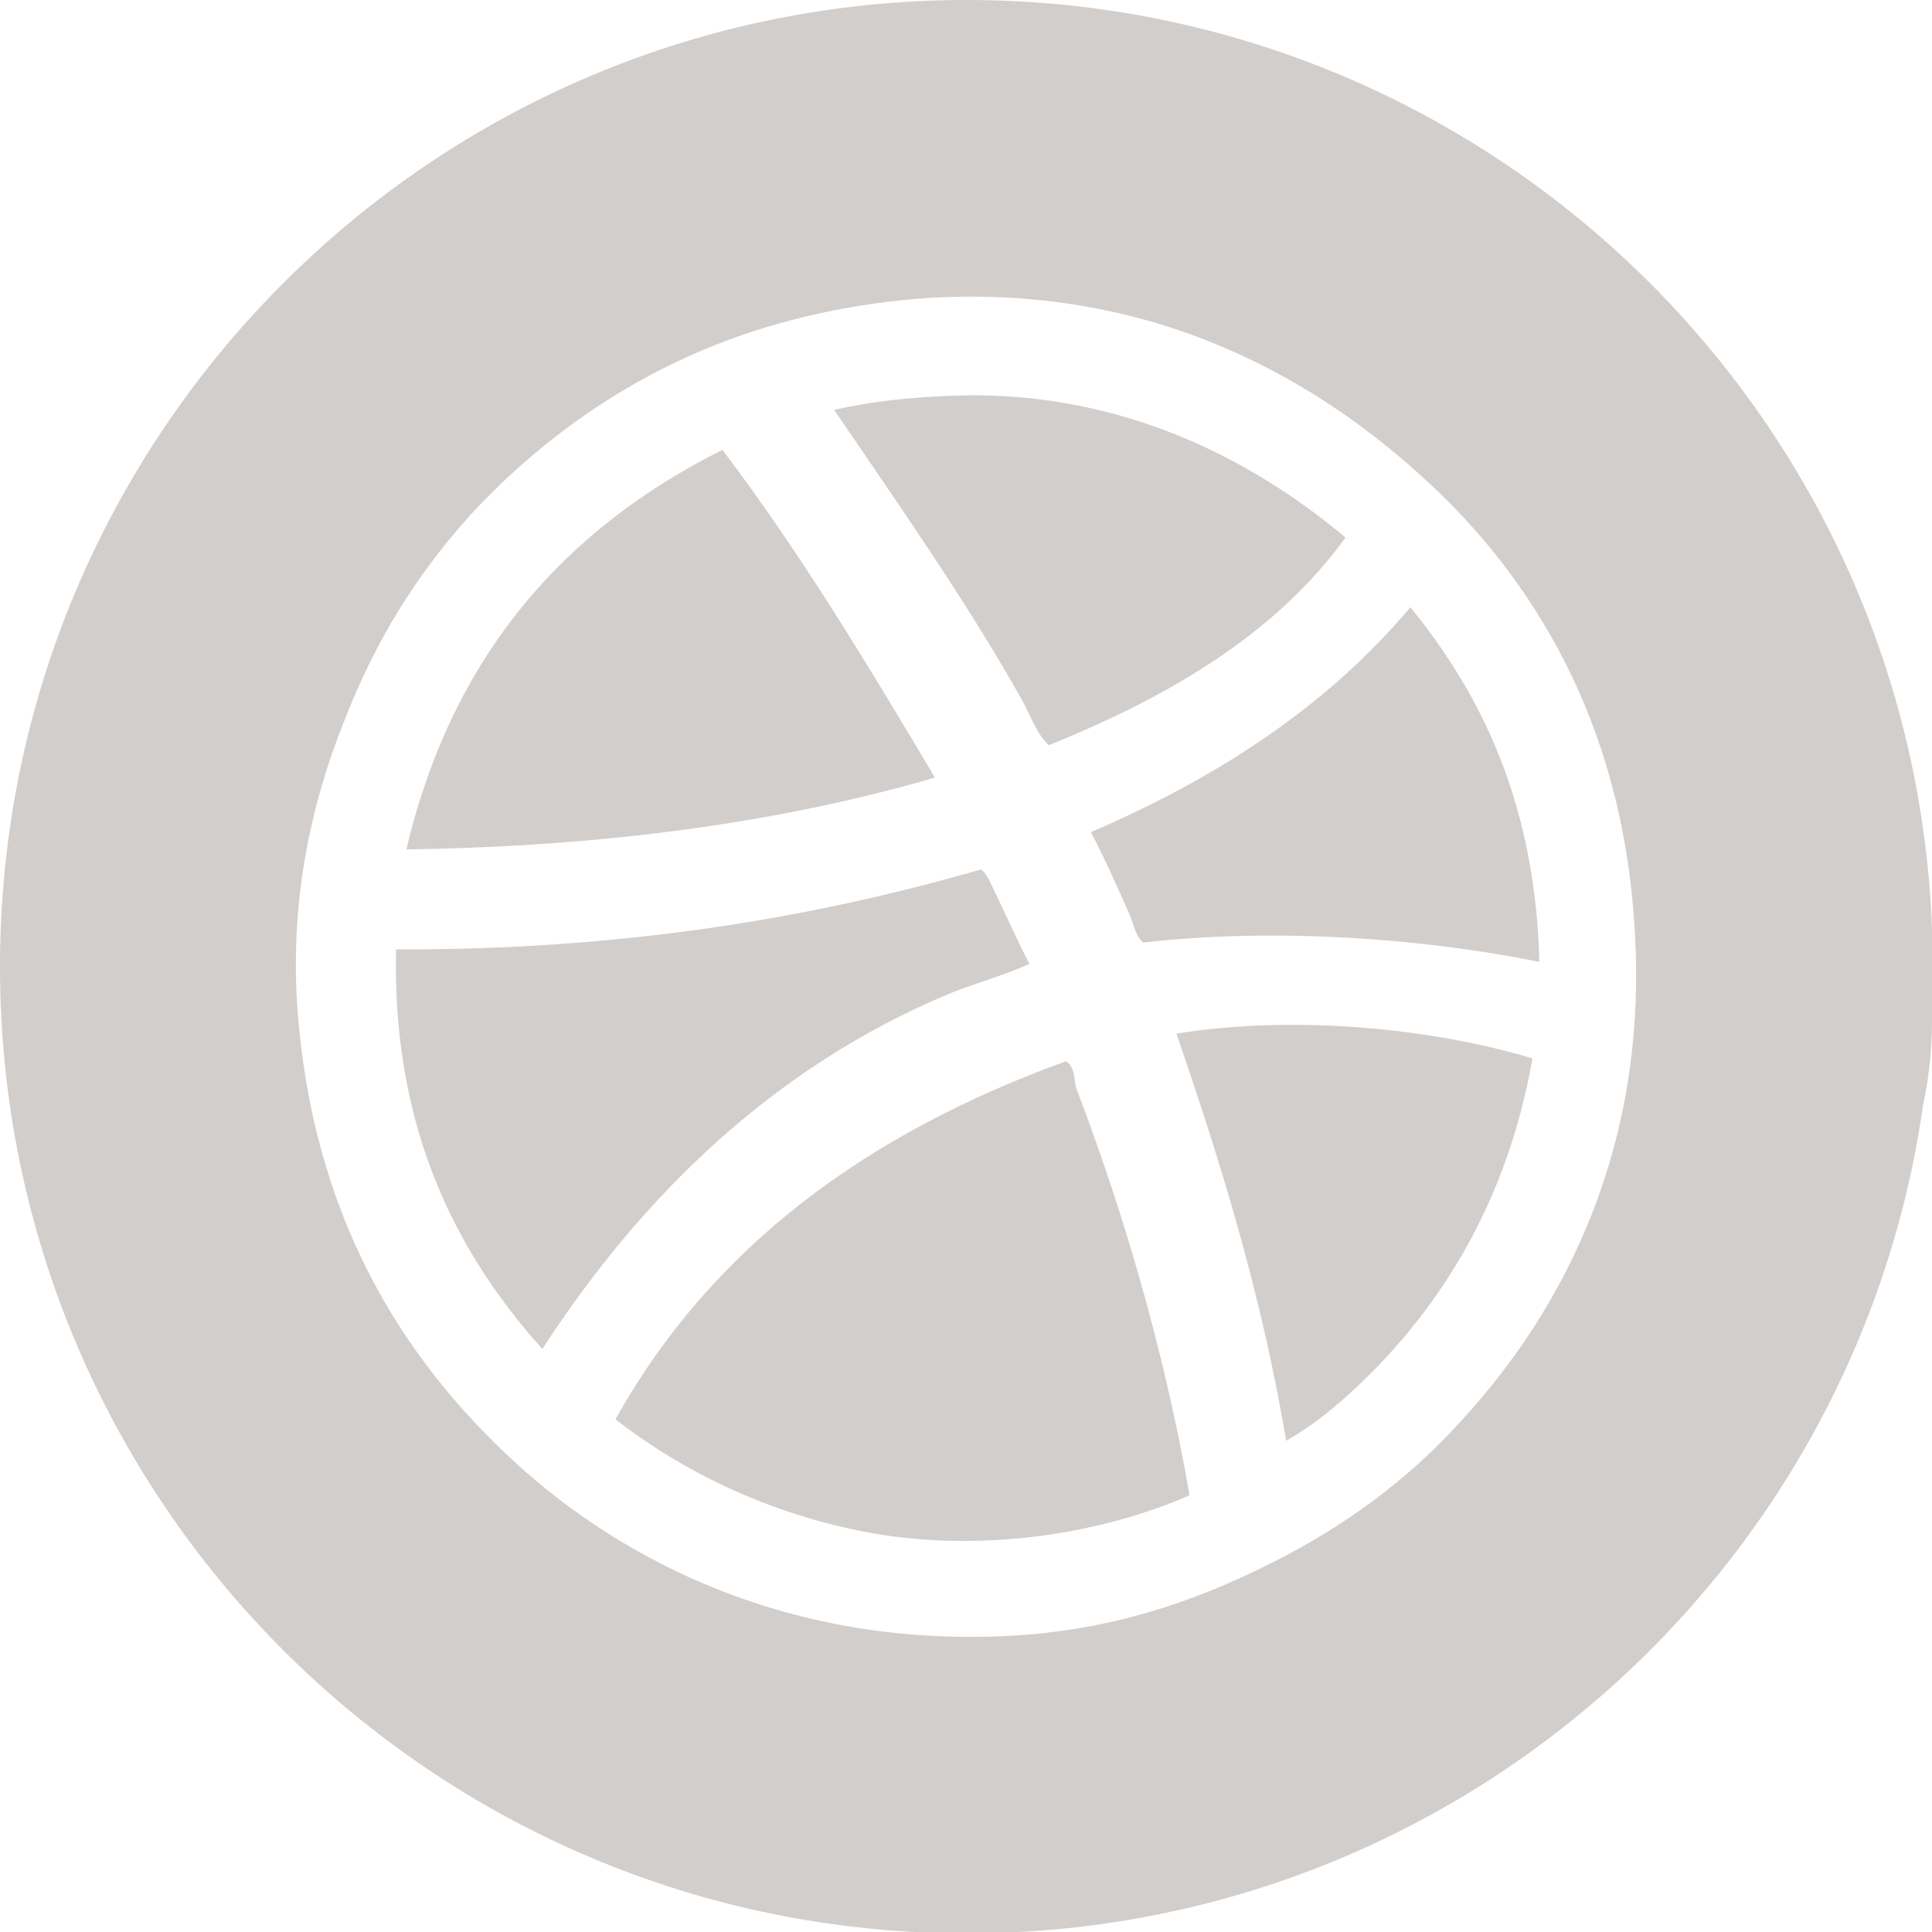
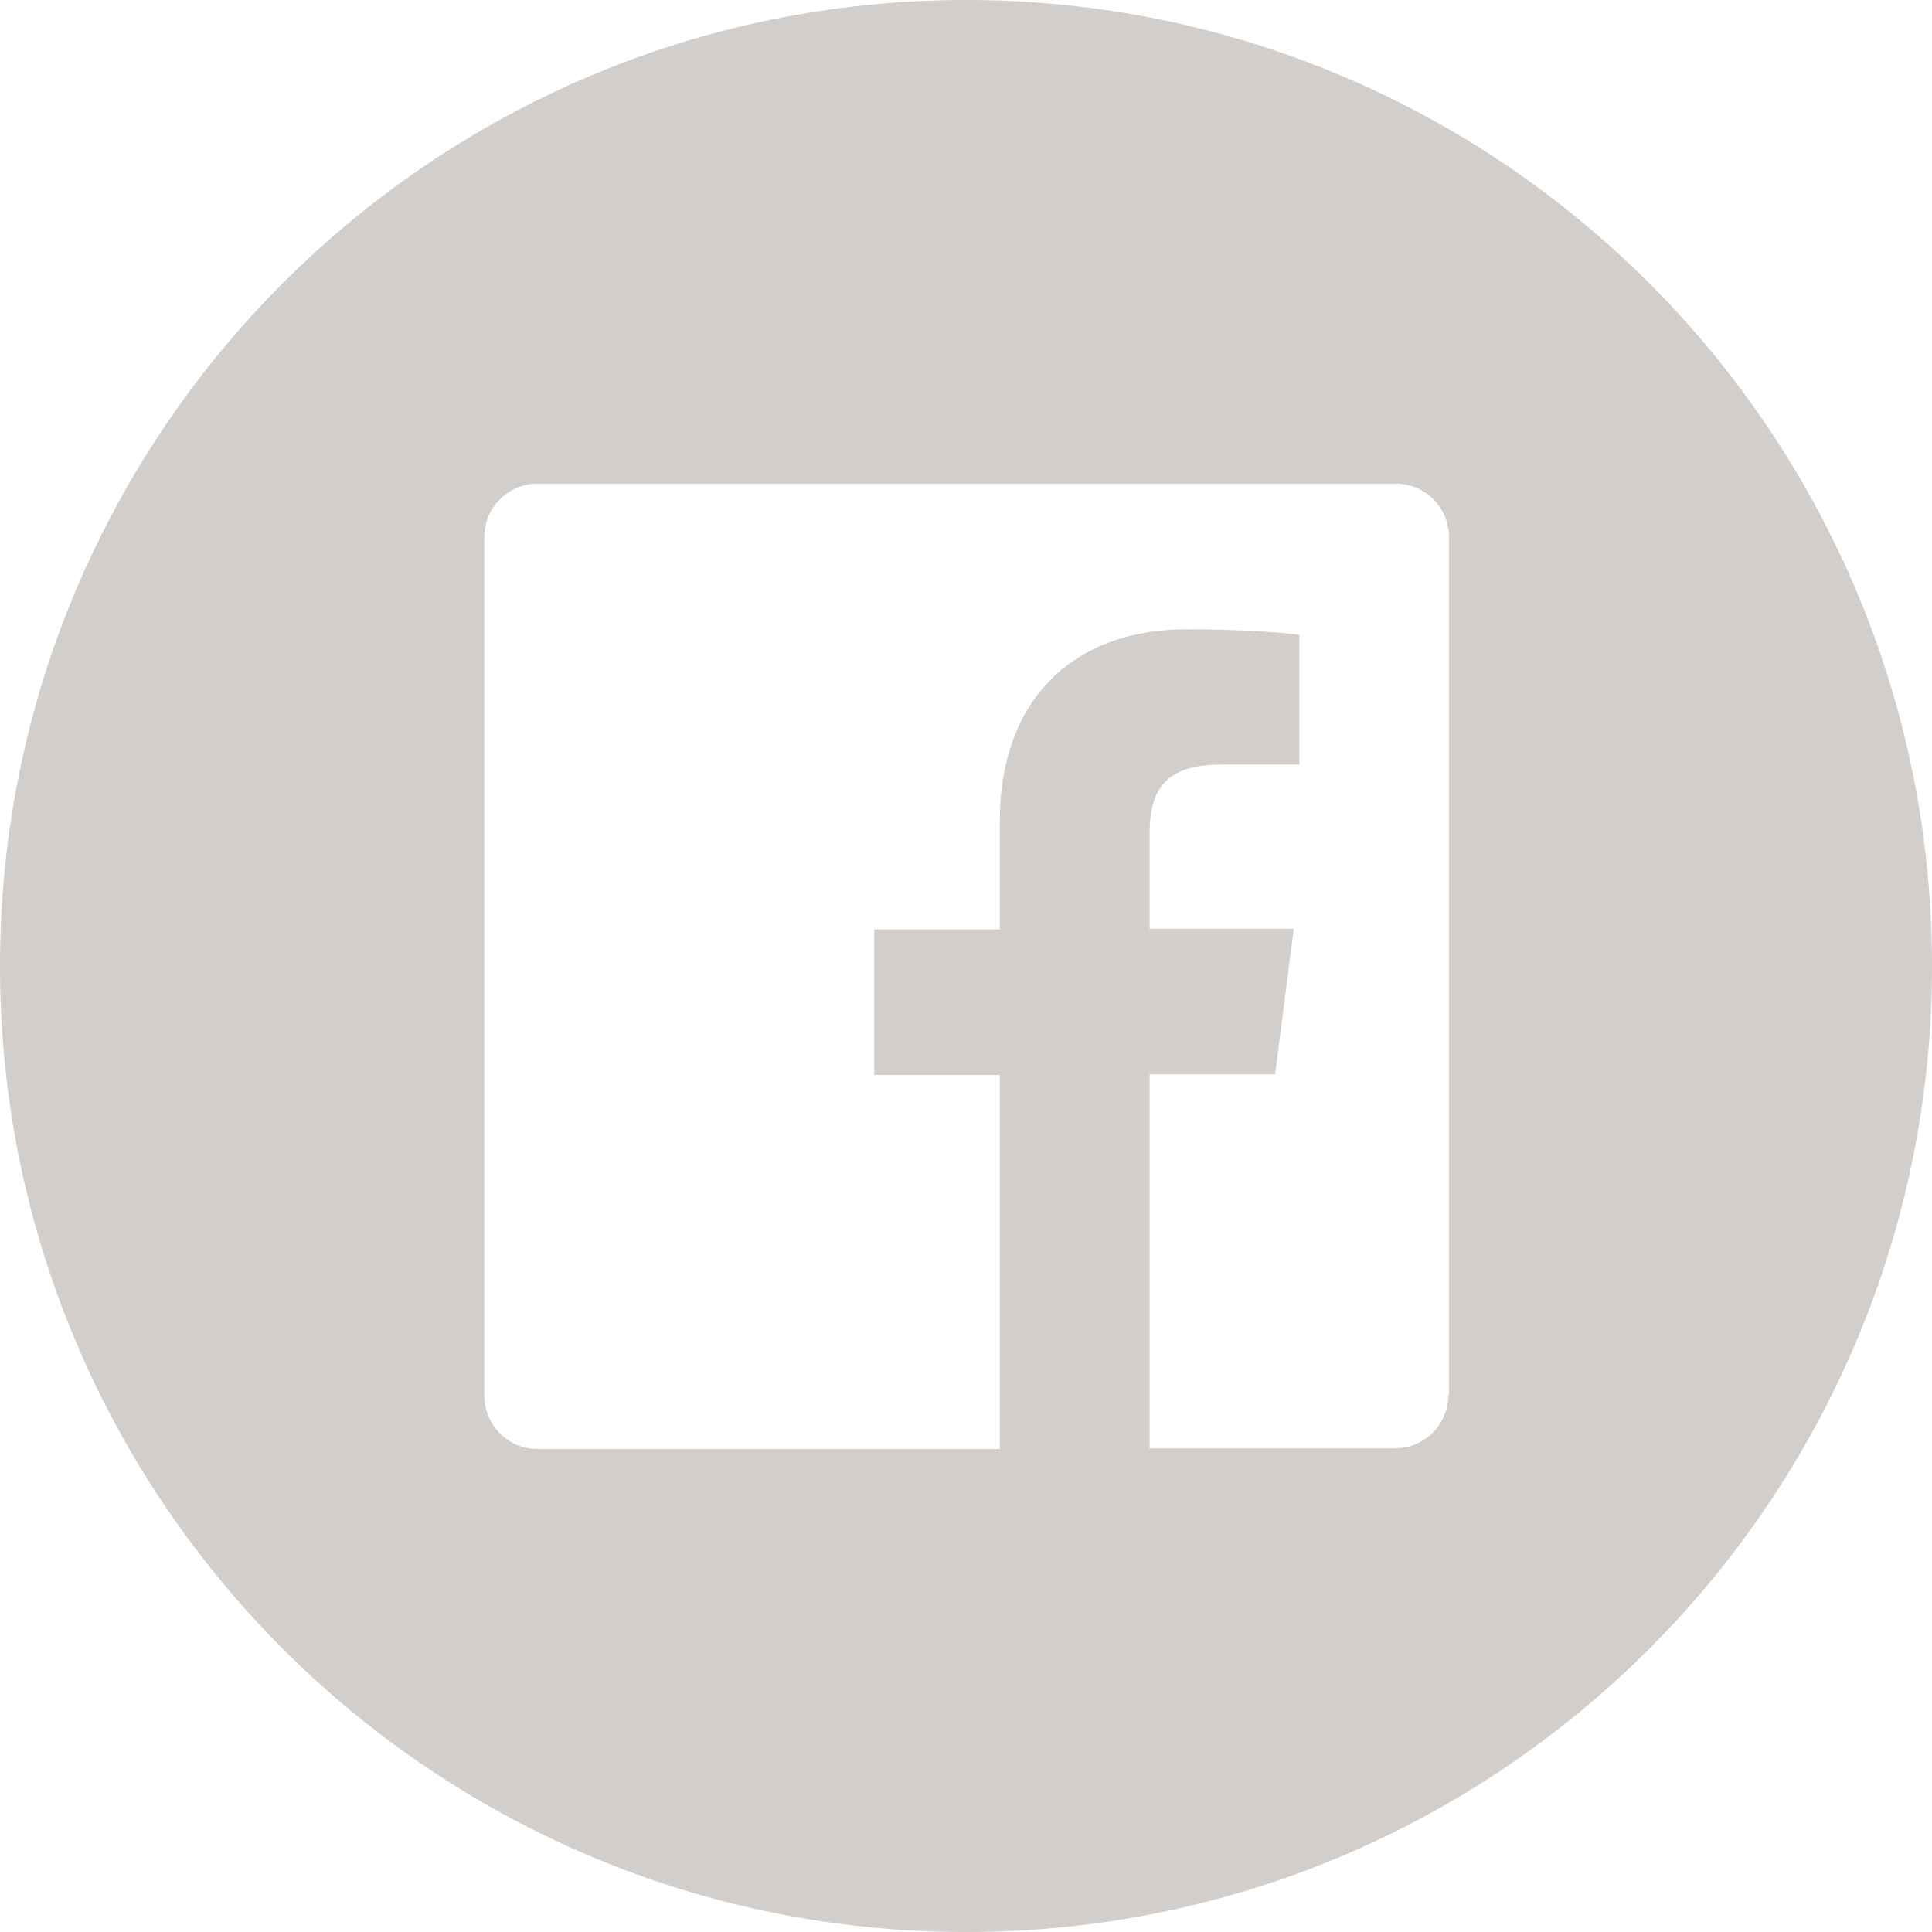
<svg xmlns="http://www.w3.org/2000/svg" class="icon" x="0px" y="0px" viewBox="0 0 28 28" enable-background="new 0 0 28 28" xml:space="preserve">
-   <path id="Dribbble" fill="#D1CECC" d="M13.76,14.4c0.37-0.15,0.78-0.26,1.16-0.43c-0.18-0.34-0.35-0.73-0.5-1.04  c-0.06-0.11-0.1-0.25-0.2-0.33c-2.49,0.72-5.25,1.17-8.48,1.16c-0.06,2.6,0.88,4.41,2.12,5.79C9.3,17.33,11.22,15.46,13.76,14.4z   M15.45,15.38c-2.87,1.04-5.13,2.68-6.53,5.19c0.95,0.74,2.22,1.38,3.72,1.65c1.65,0.29,3.38-0.01,4.6-0.55  c-0.37-2.12-0.97-4.14-1.65-5.92C15.57,15.62,15.57,15.46,15.45,15.38z M10.47,6.52c-2.3,1.15-3.92,2.99-4.58,5.79  c2.87-0.04,5.42-0.39,7.66-1.04C12.58,9.64,11.6,8.01,10.47,6.52z M14.01,0C6.27,0,0,6.28,0,14.01s6.27,14.01,14.01,14.01  c7.05,0,12.89-5.21,13.86-12c0.1-0.46,0.14-0.94,0.13-1.43c0.01-0.2,0.01-0.39,0.01-0.58C28.02,6.28,21.75,0,14.01,0z M21.17,20.6  c-0.77,0.85-1.69,1.53-2.78,2.07c-1.09,0.55-2.33,0.97-3.8,1.04c-3.1,0.15-5.52-1.04-7.14-2.53c-1.66-1.53-2.92-3.59-3.14-6.56  c-0.11-1.58,0.2-2.97,0.67-4.15c0.48-1.23,1.06-2.14,1.84-3.01c1.11-1.2,2.61-2.26,4.5-2.78c0.68-0.19,1.39-0.31,2.1-0.36  c3.17-0.2,5.51,1.07,7.16,2.56c1.65,1.48,2.94,3.62,3.11,6.58C23.89,16.57,22.7,18.94,21.17,20.6z M17.05,14.98  c0.64,1.86,1.23,3.76,1.59,5.9c0.46-0.26,0.86-0.61,1.24-0.99c1.14-1.15,1.99-2.63,2.33-4.55C20.79,14.91,18.79,14.7,17.05,14.98z   M15.2,10.8c1.73-0.7,3.28-1.6,4.3-3.01c-1.36-1.14-3.32-2.18-5.82-2.05c-0.6,0.03-1.05,0.08-1.59,0.2  c0.93,1.37,1.93,2.79,2.73,4.22C14.94,10.38,15.02,10.63,15.2,10.8z M15.81,12.06c0.2,0.38,0.39,0.81,0.56,1.19  c0.06,0.14,0.08,0.31,0.2,0.41c1.93-0.22,4.06-0.06,5.74,0.28c-0.06-2.27-0.82-3.85-1.87-5.14C19.24,10.23,17.65,11.27,15.81,12.06z  " />
+   <path id="Dribbble" fill="#D1CECC" d="M14,0C6.27,0,0,6.27,0,14s6.27,14,14,14s14-6.27,14-14S21.73,0,14,0z M20.99,20.22  c0,0.43-0.35,0.77-0.77,0.77h-3.56v-5.42h1.82l0.27-2.11h-2.09v-1.35c0-0.61,0.17-1.03,1.05-1.03l1.12,0V9.2  c-0.19-0.03-0.86-0.08-1.63-0.08c-1.61,0-2.71,0.98-2.71,2.79v1.56h-1.82v2.11h1.82v5.42h-6.7c-0.43,0-0.77-0.35-0.77-0.77V7.78  c0-0.43,0.35-0.77,0.77-0.77h12.44c0.43,0,0.77,0.35,0.77,0.77V20.22z" />
</svg>
